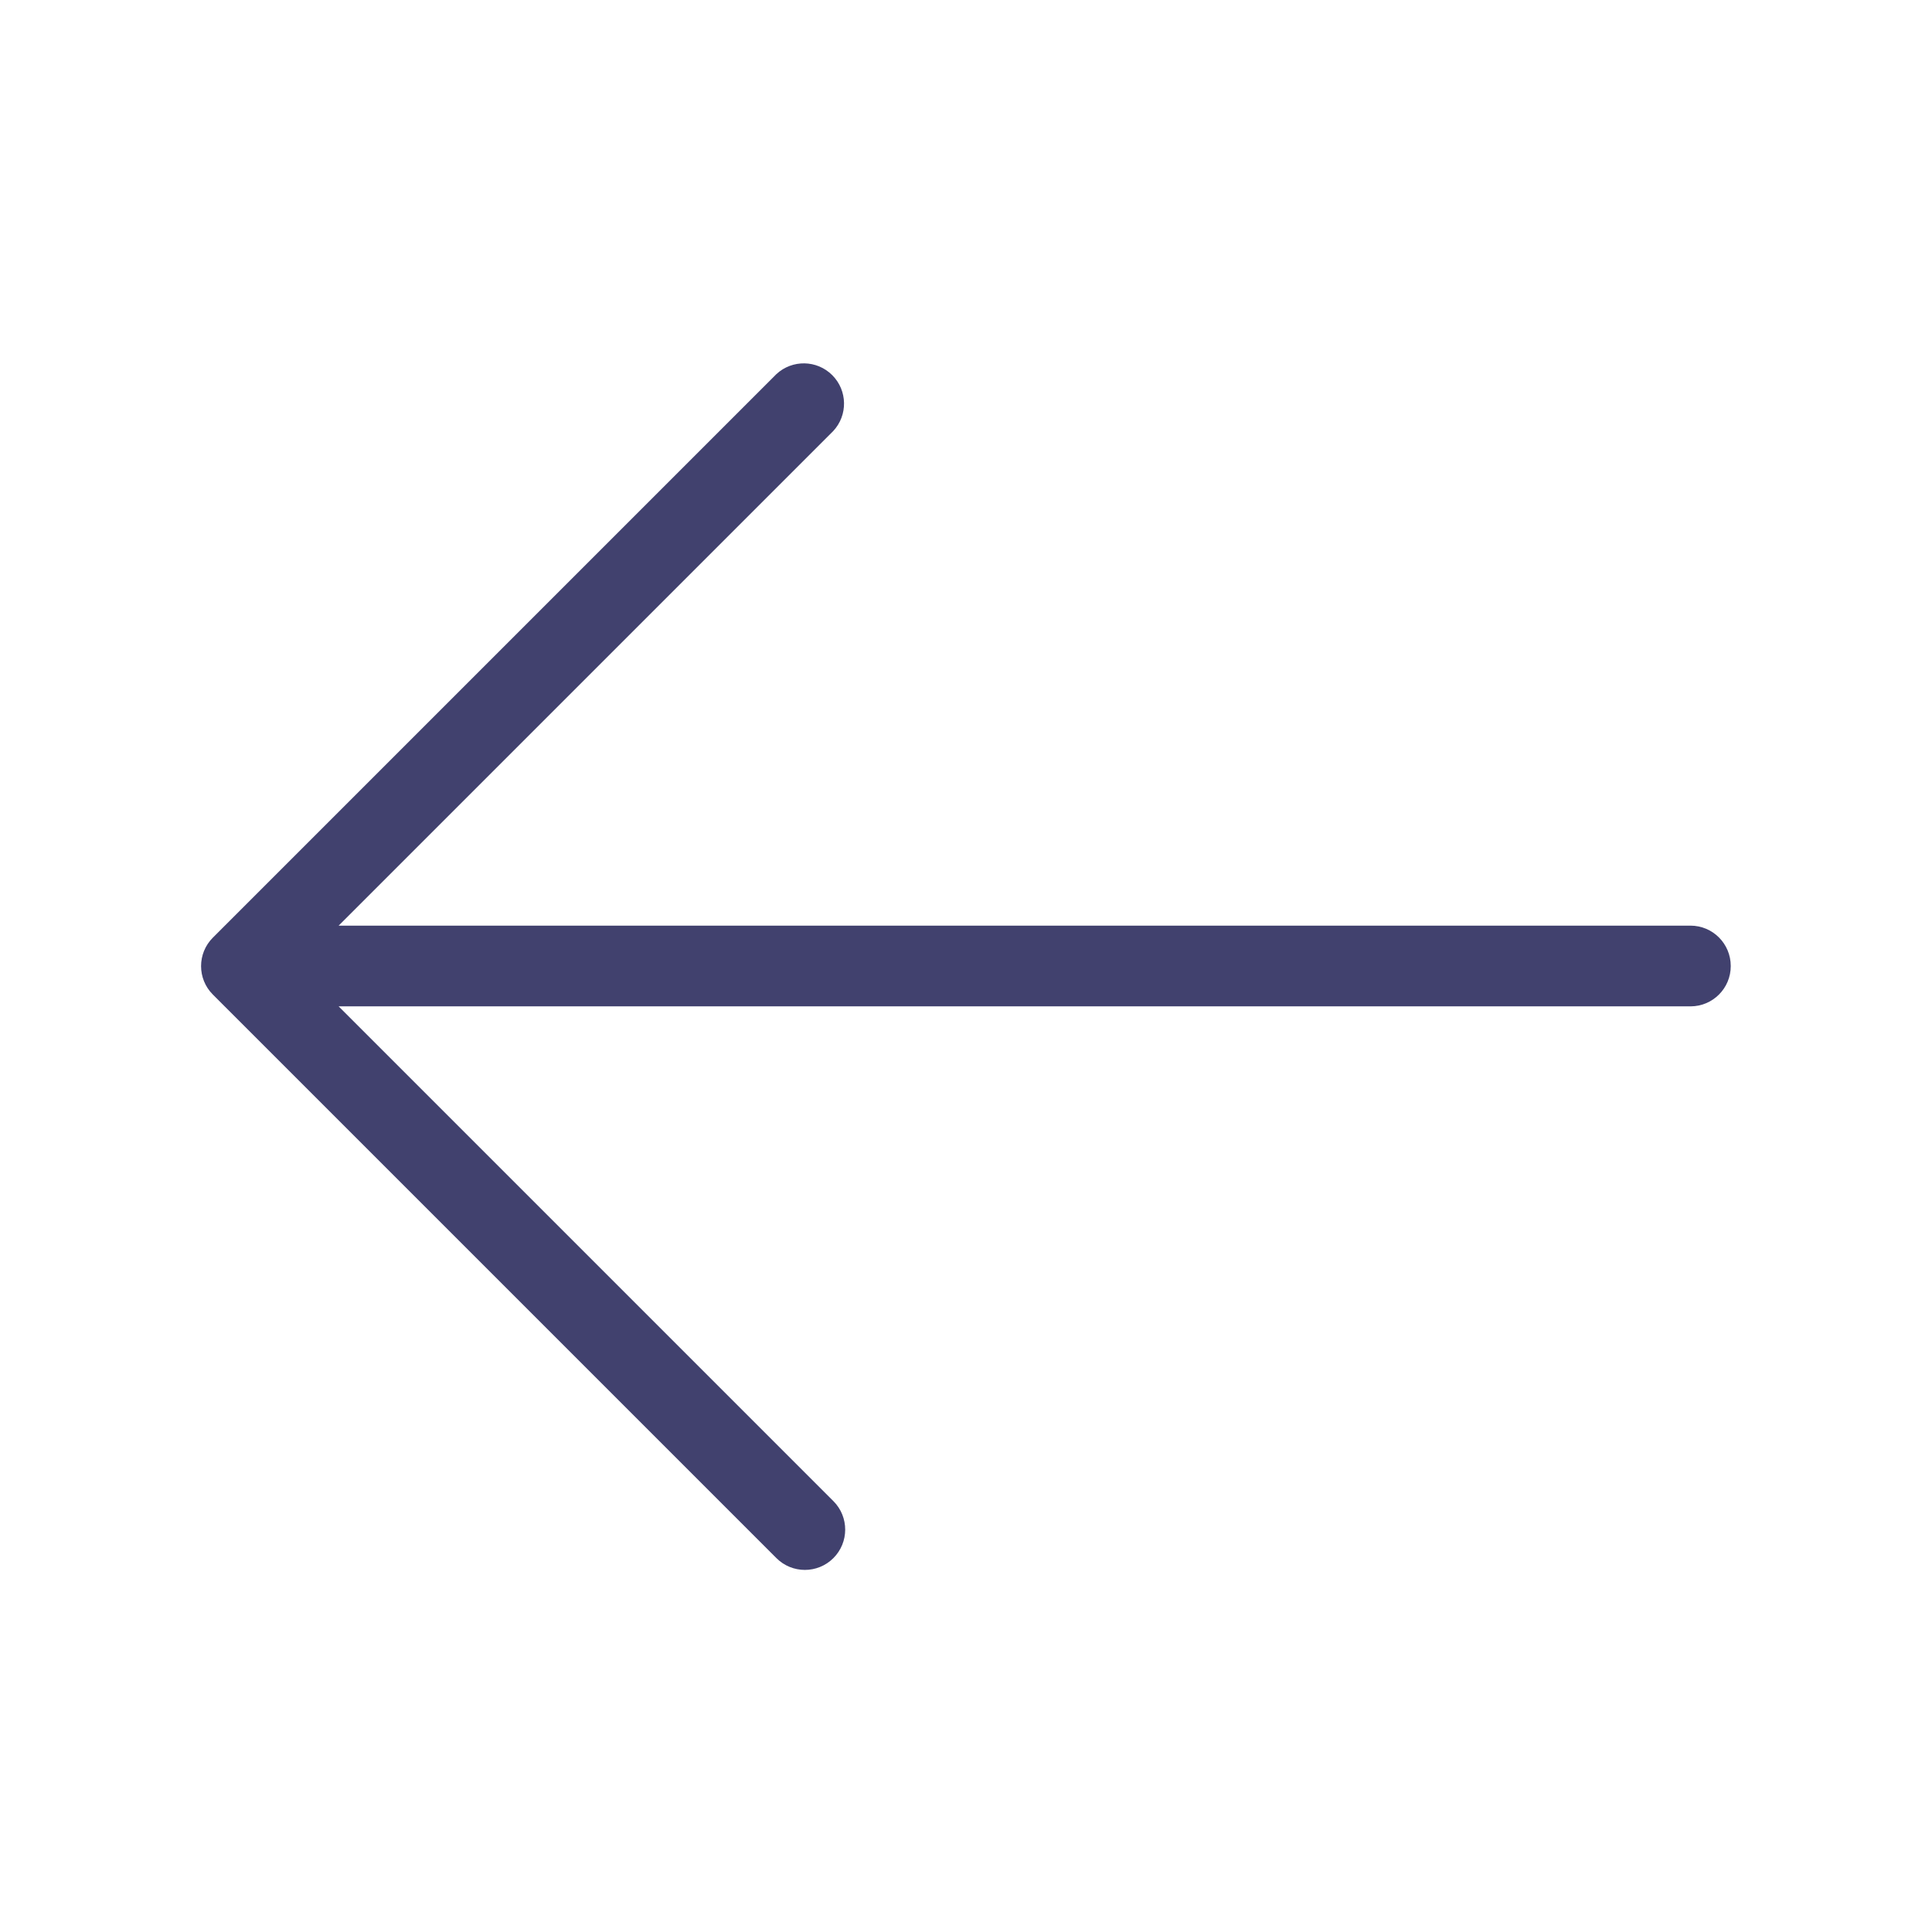
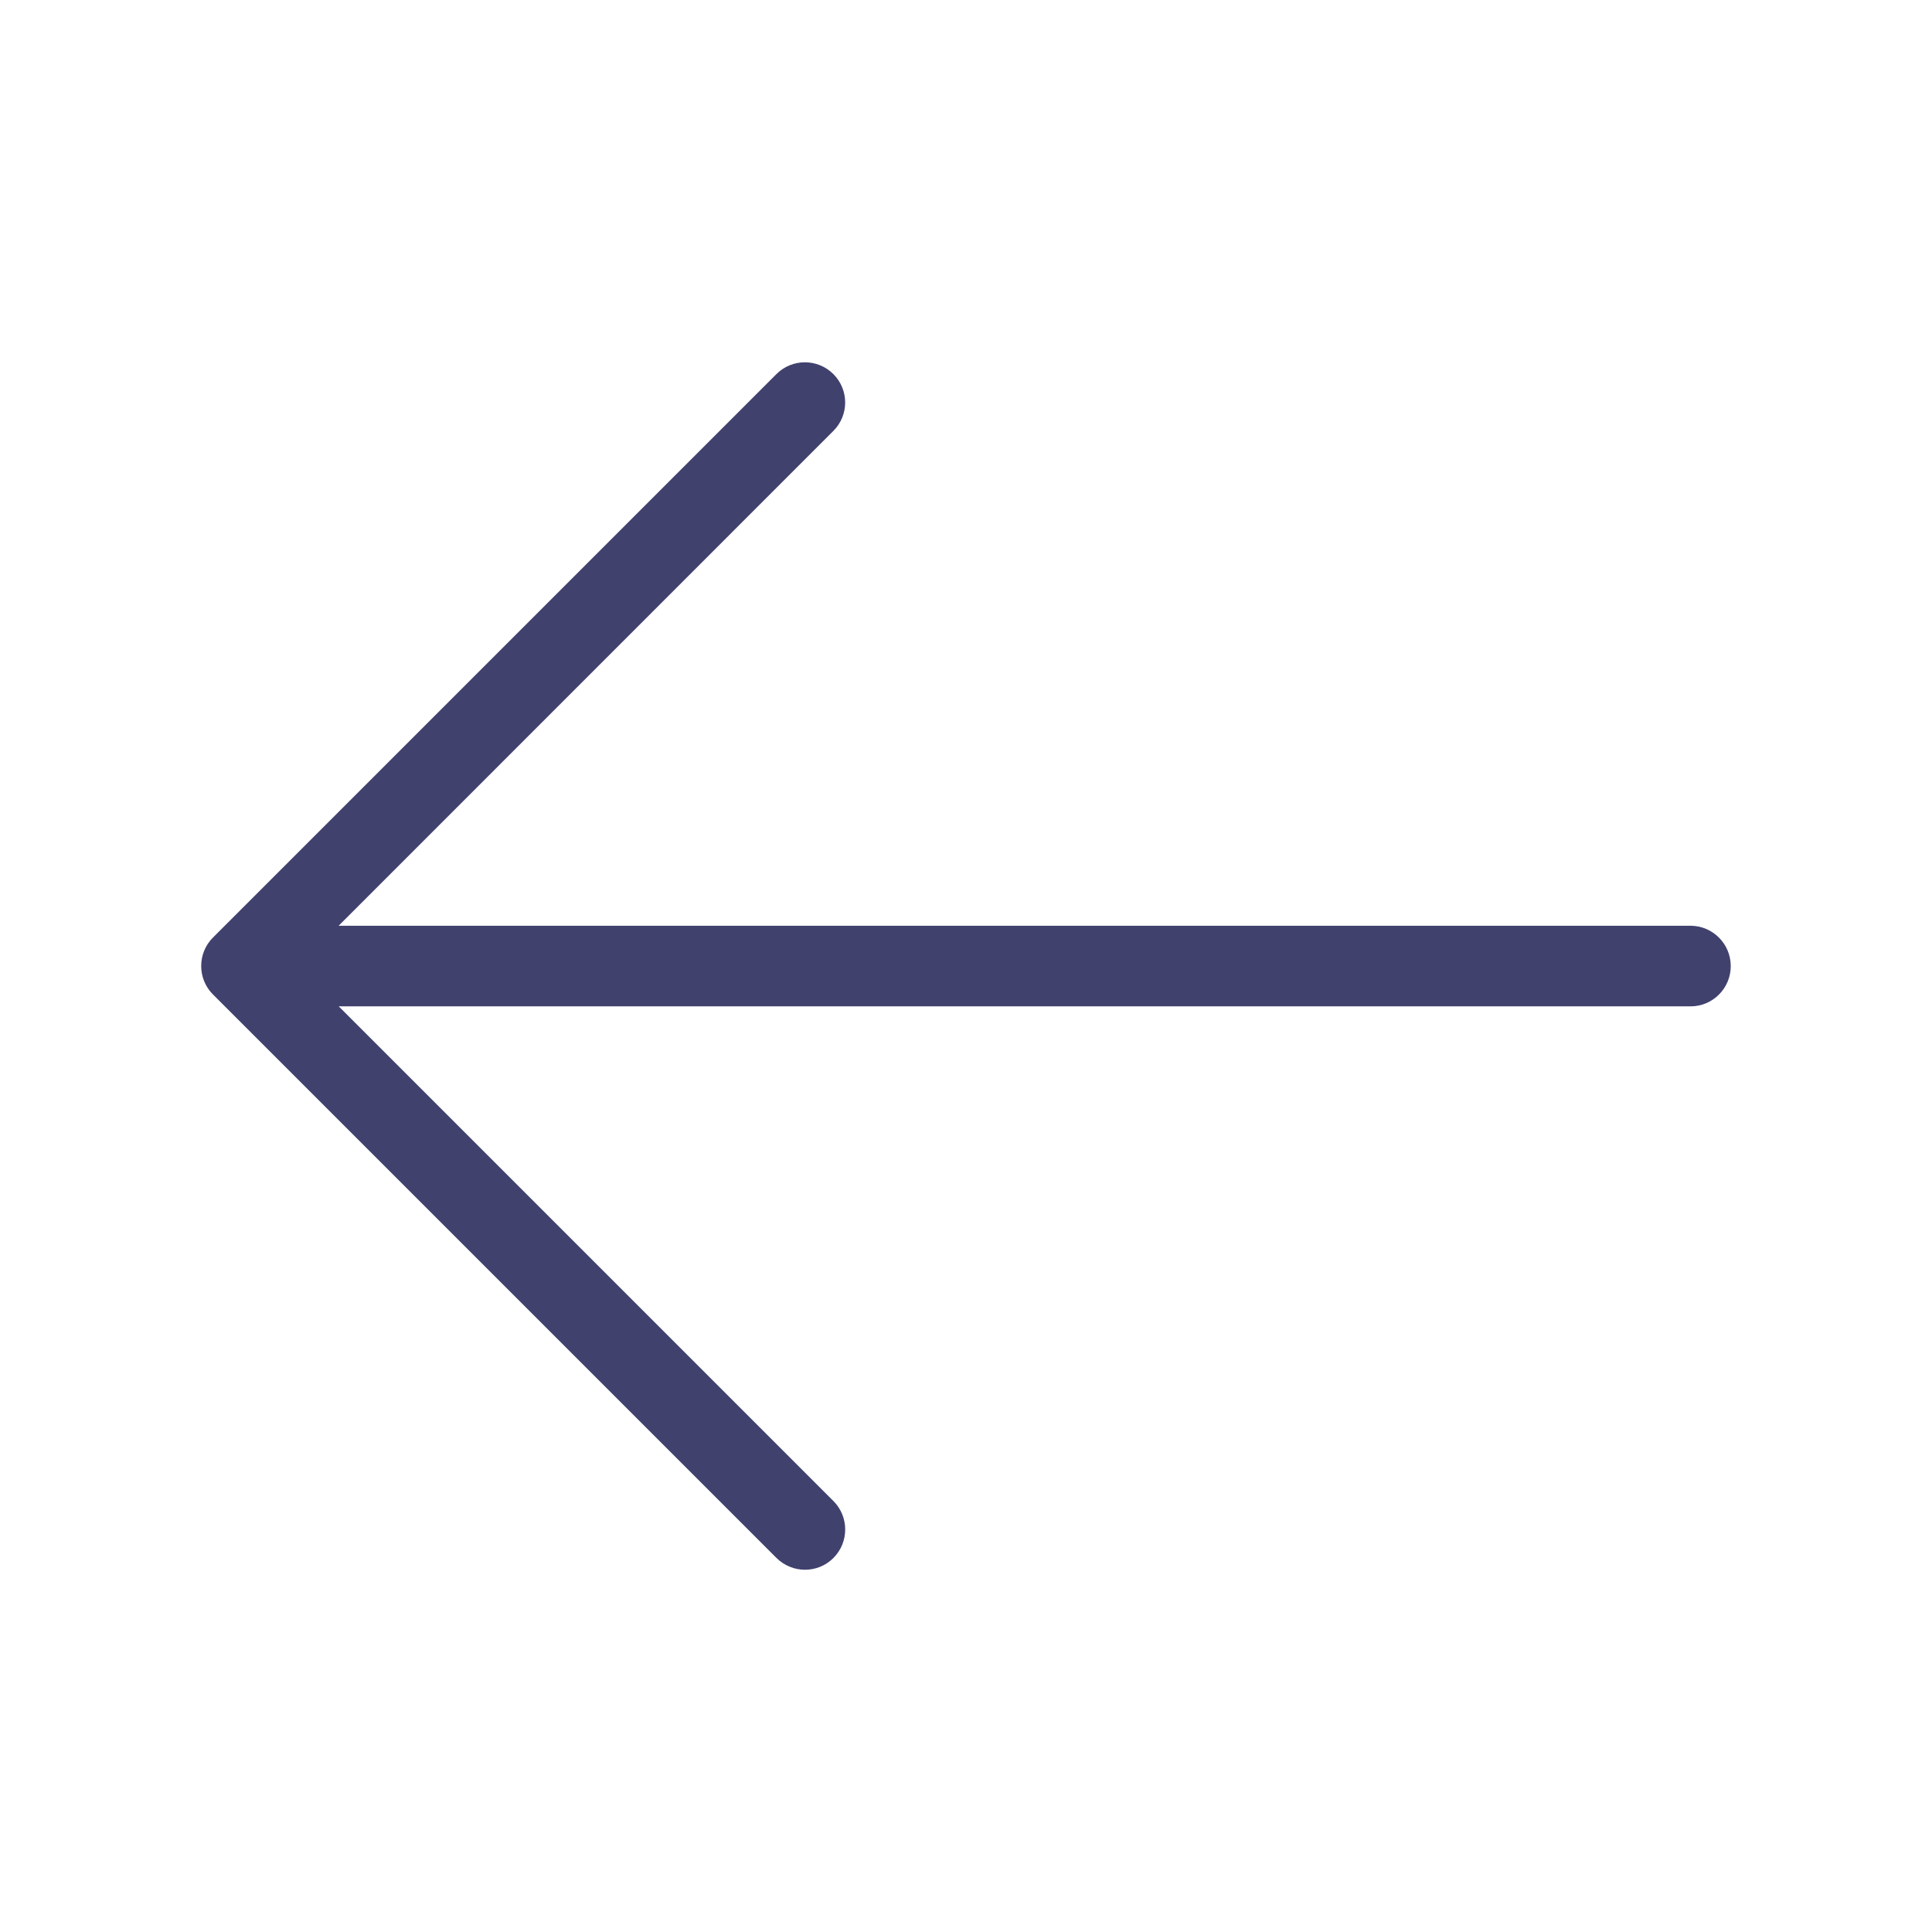
<svg xmlns="http://www.w3.org/2000/svg" width="18" height="18" viewBox="0 0 18 18" fill="none">
-   <path d="M16.125 9a.375.375 0 01-.374.376H3.155l4.61 4.61a.375.375 0 01-.532.53l-5.25-5.25a.375.375 0 010-.53l5.25-5.25a.375.375 0 01.53.53L3.155 8.624H15.75c.207 0 .375.168.375.376z" fill="#41416E" />
+   <path d="M16.125 9.001C16.125 9.208 15.957 9.376 15.751 9.376H3.156L7.765 13.985C7.911 14.131 7.911 14.369 7.765 14.515C7.692 14.589 7.596 14.625 7.5 14.625C7.404 14.625 7.308 14.588 7.234 14.515L1.984 9.265C1.838 9.119 1.838 8.881 1.984 8.735L7.234 3.485C7.38 3.339 7.618 3.339 7.764 3.485C7.911 3.631 7.911 3.869 7.764 4.015L3.155 8.625H15.751C15.957 8.626 16.125 8.793 16.125 9.001Z" fill="#41416E" />
</svg>
